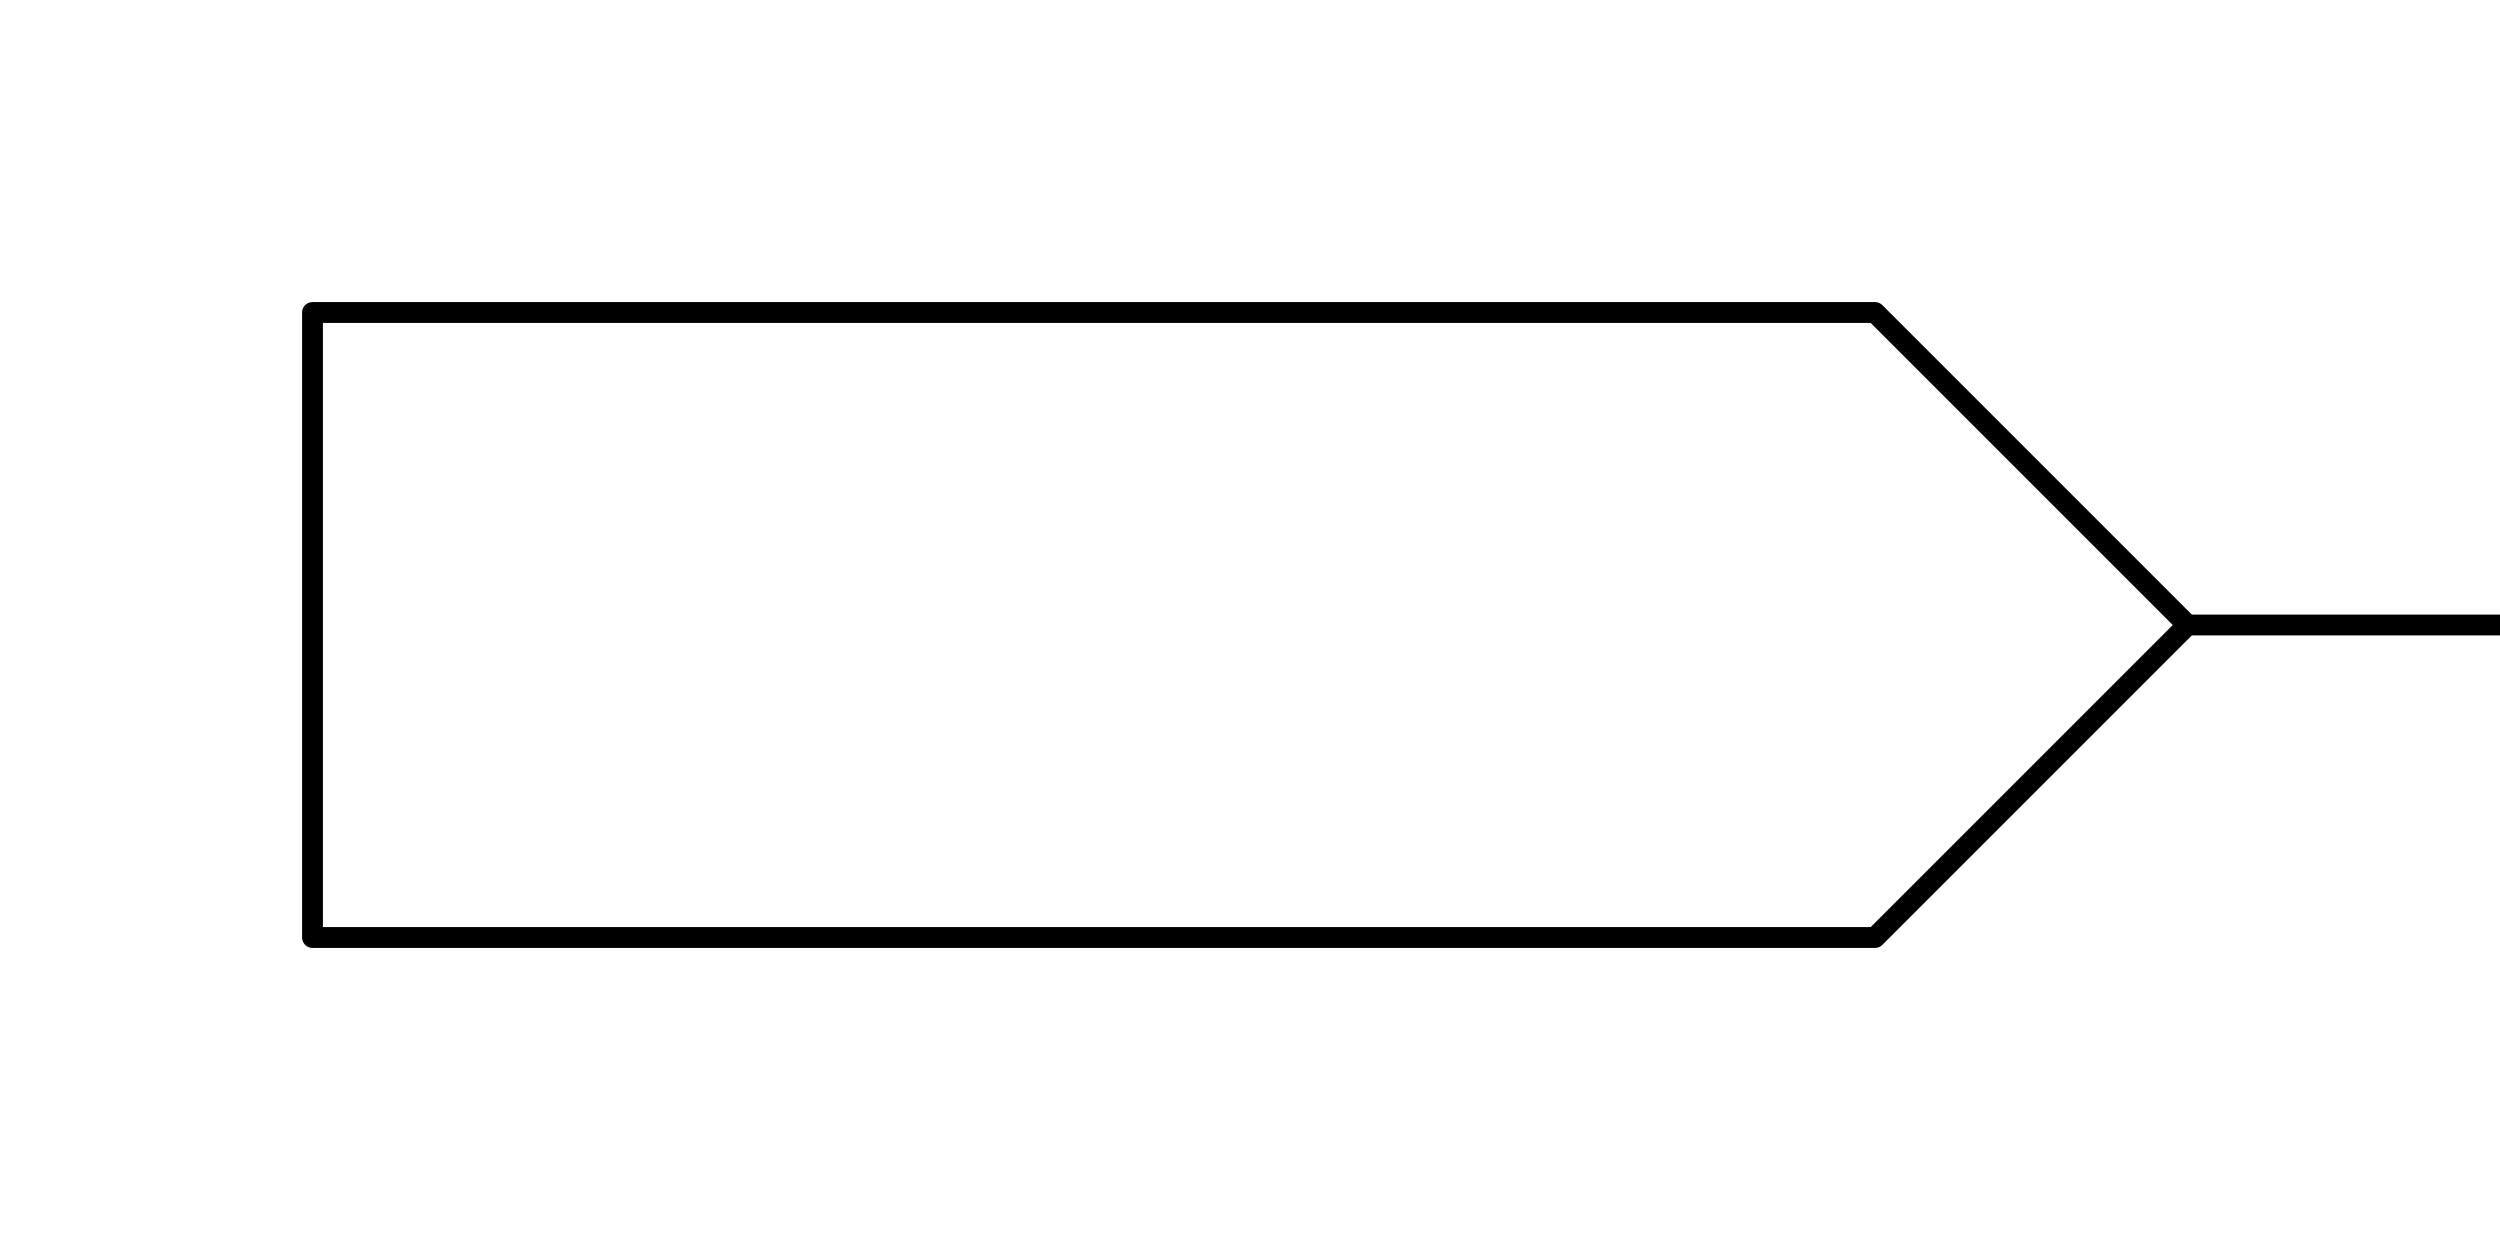
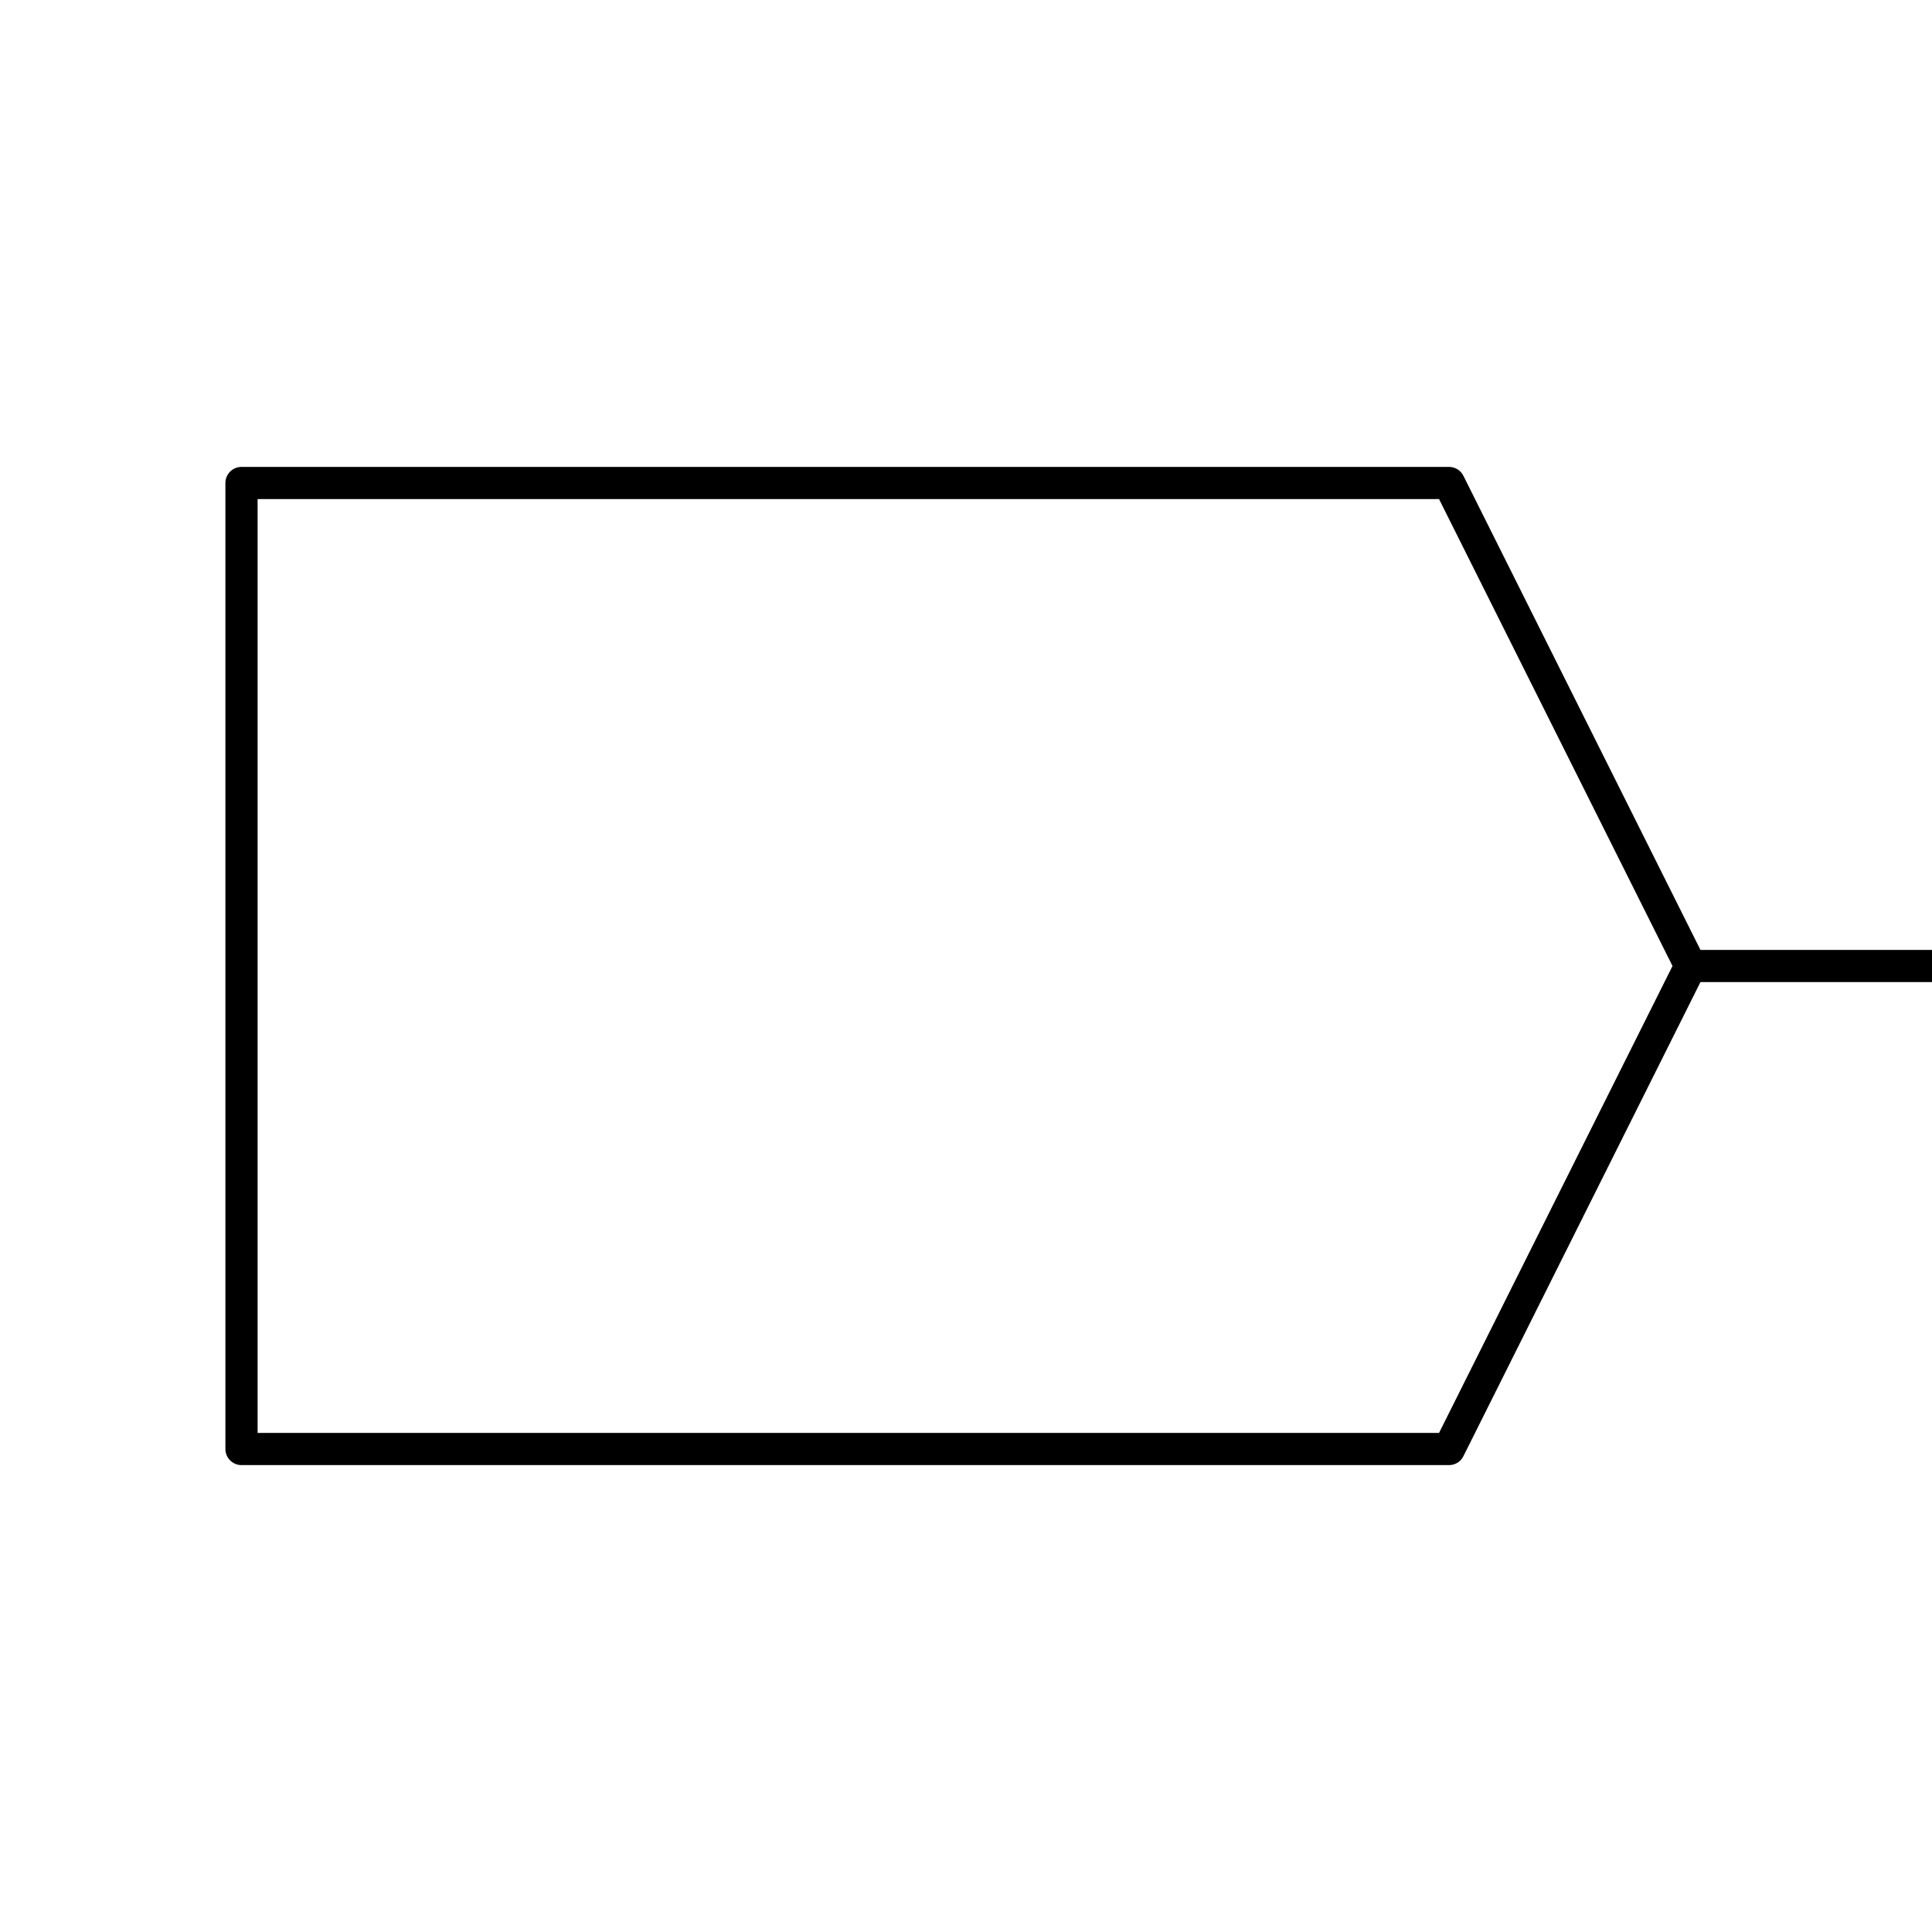
- <svg xmlns="http://www.w3.org/2000/svg" width="240" height="120" viewBox="0 0 240 120">
+ <svg xmlns="http://www.w3.org/2000/svg" width="120" height="120" viewBox="0 0 120 120">
  <g id="pin-in" fill="none" stroke="#000" stroke-width="2" stroke-linecap="round" stroke-linejoin="round">
-     <polygon id="body" points="30,30 180,30 210,60 180,90 30,90" />
-     <line id="stem" x1="210" y1="60" x2="240" y2="60" />
+     <polygon id="body" points="15,30 90,30 105,60 90,90 15,90" />
+     <line id="stem" x1="105" y1="60" x2="120" y2="60" />
  </g>
</svg>
